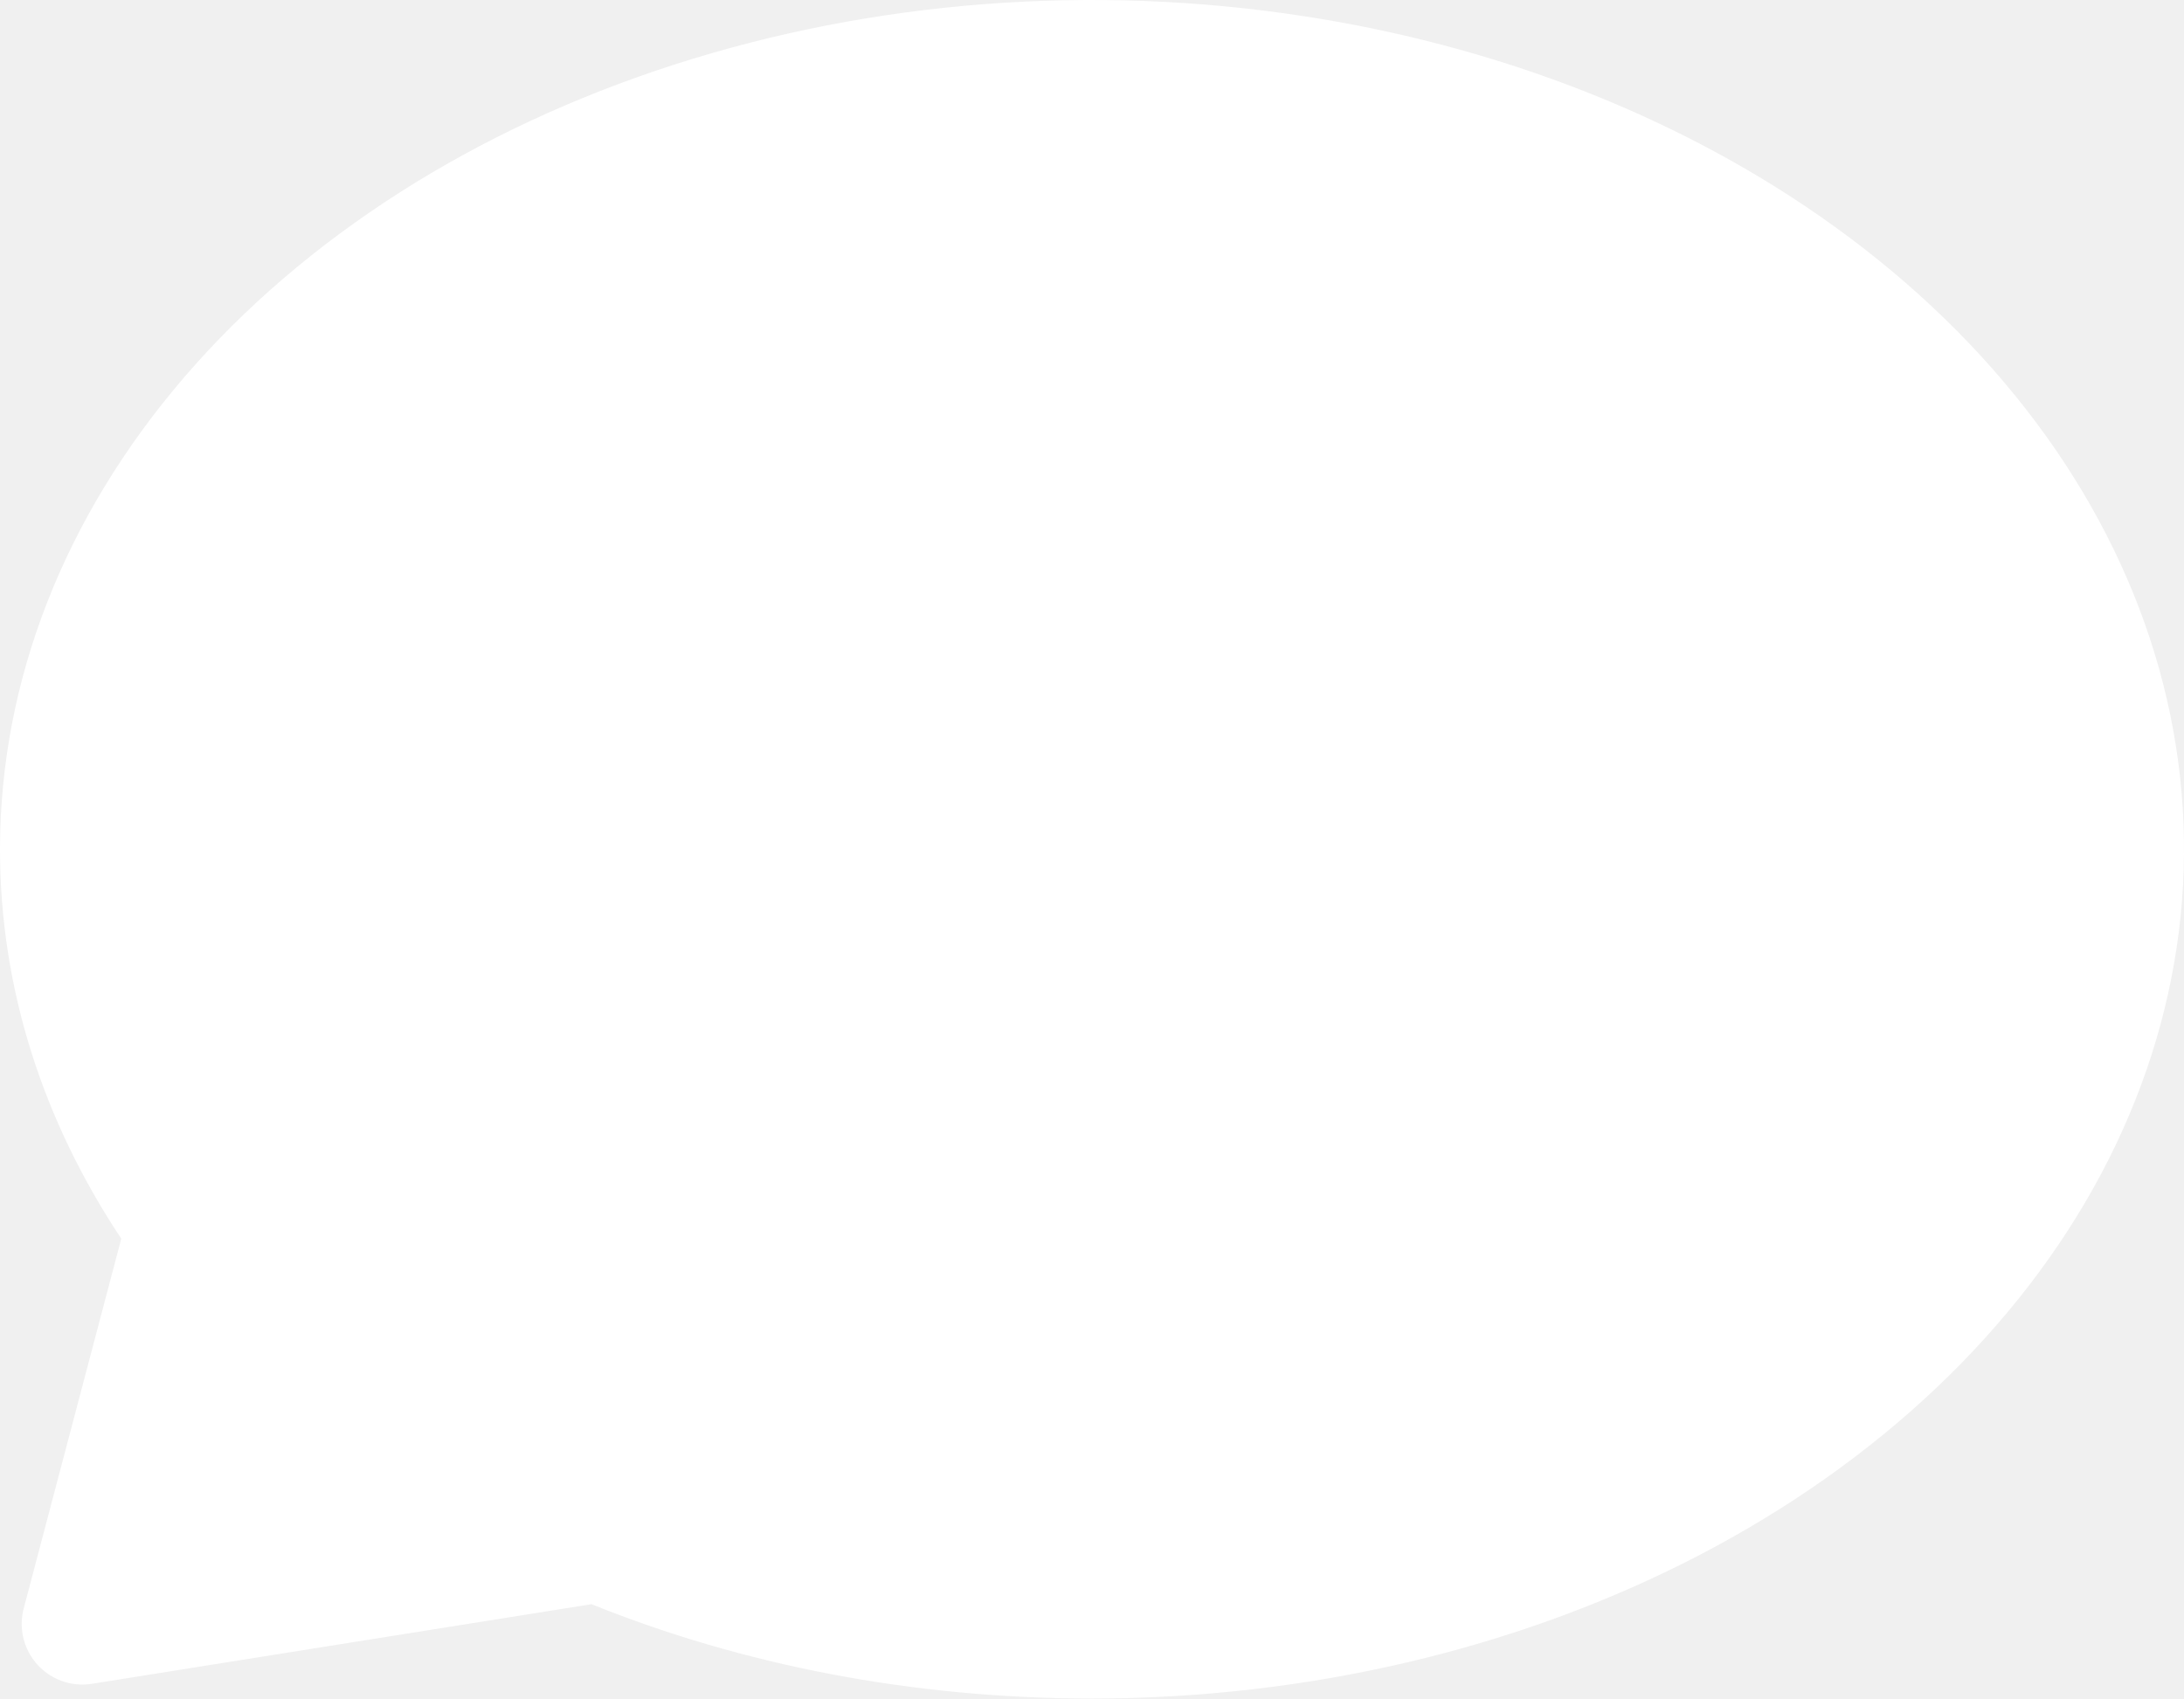
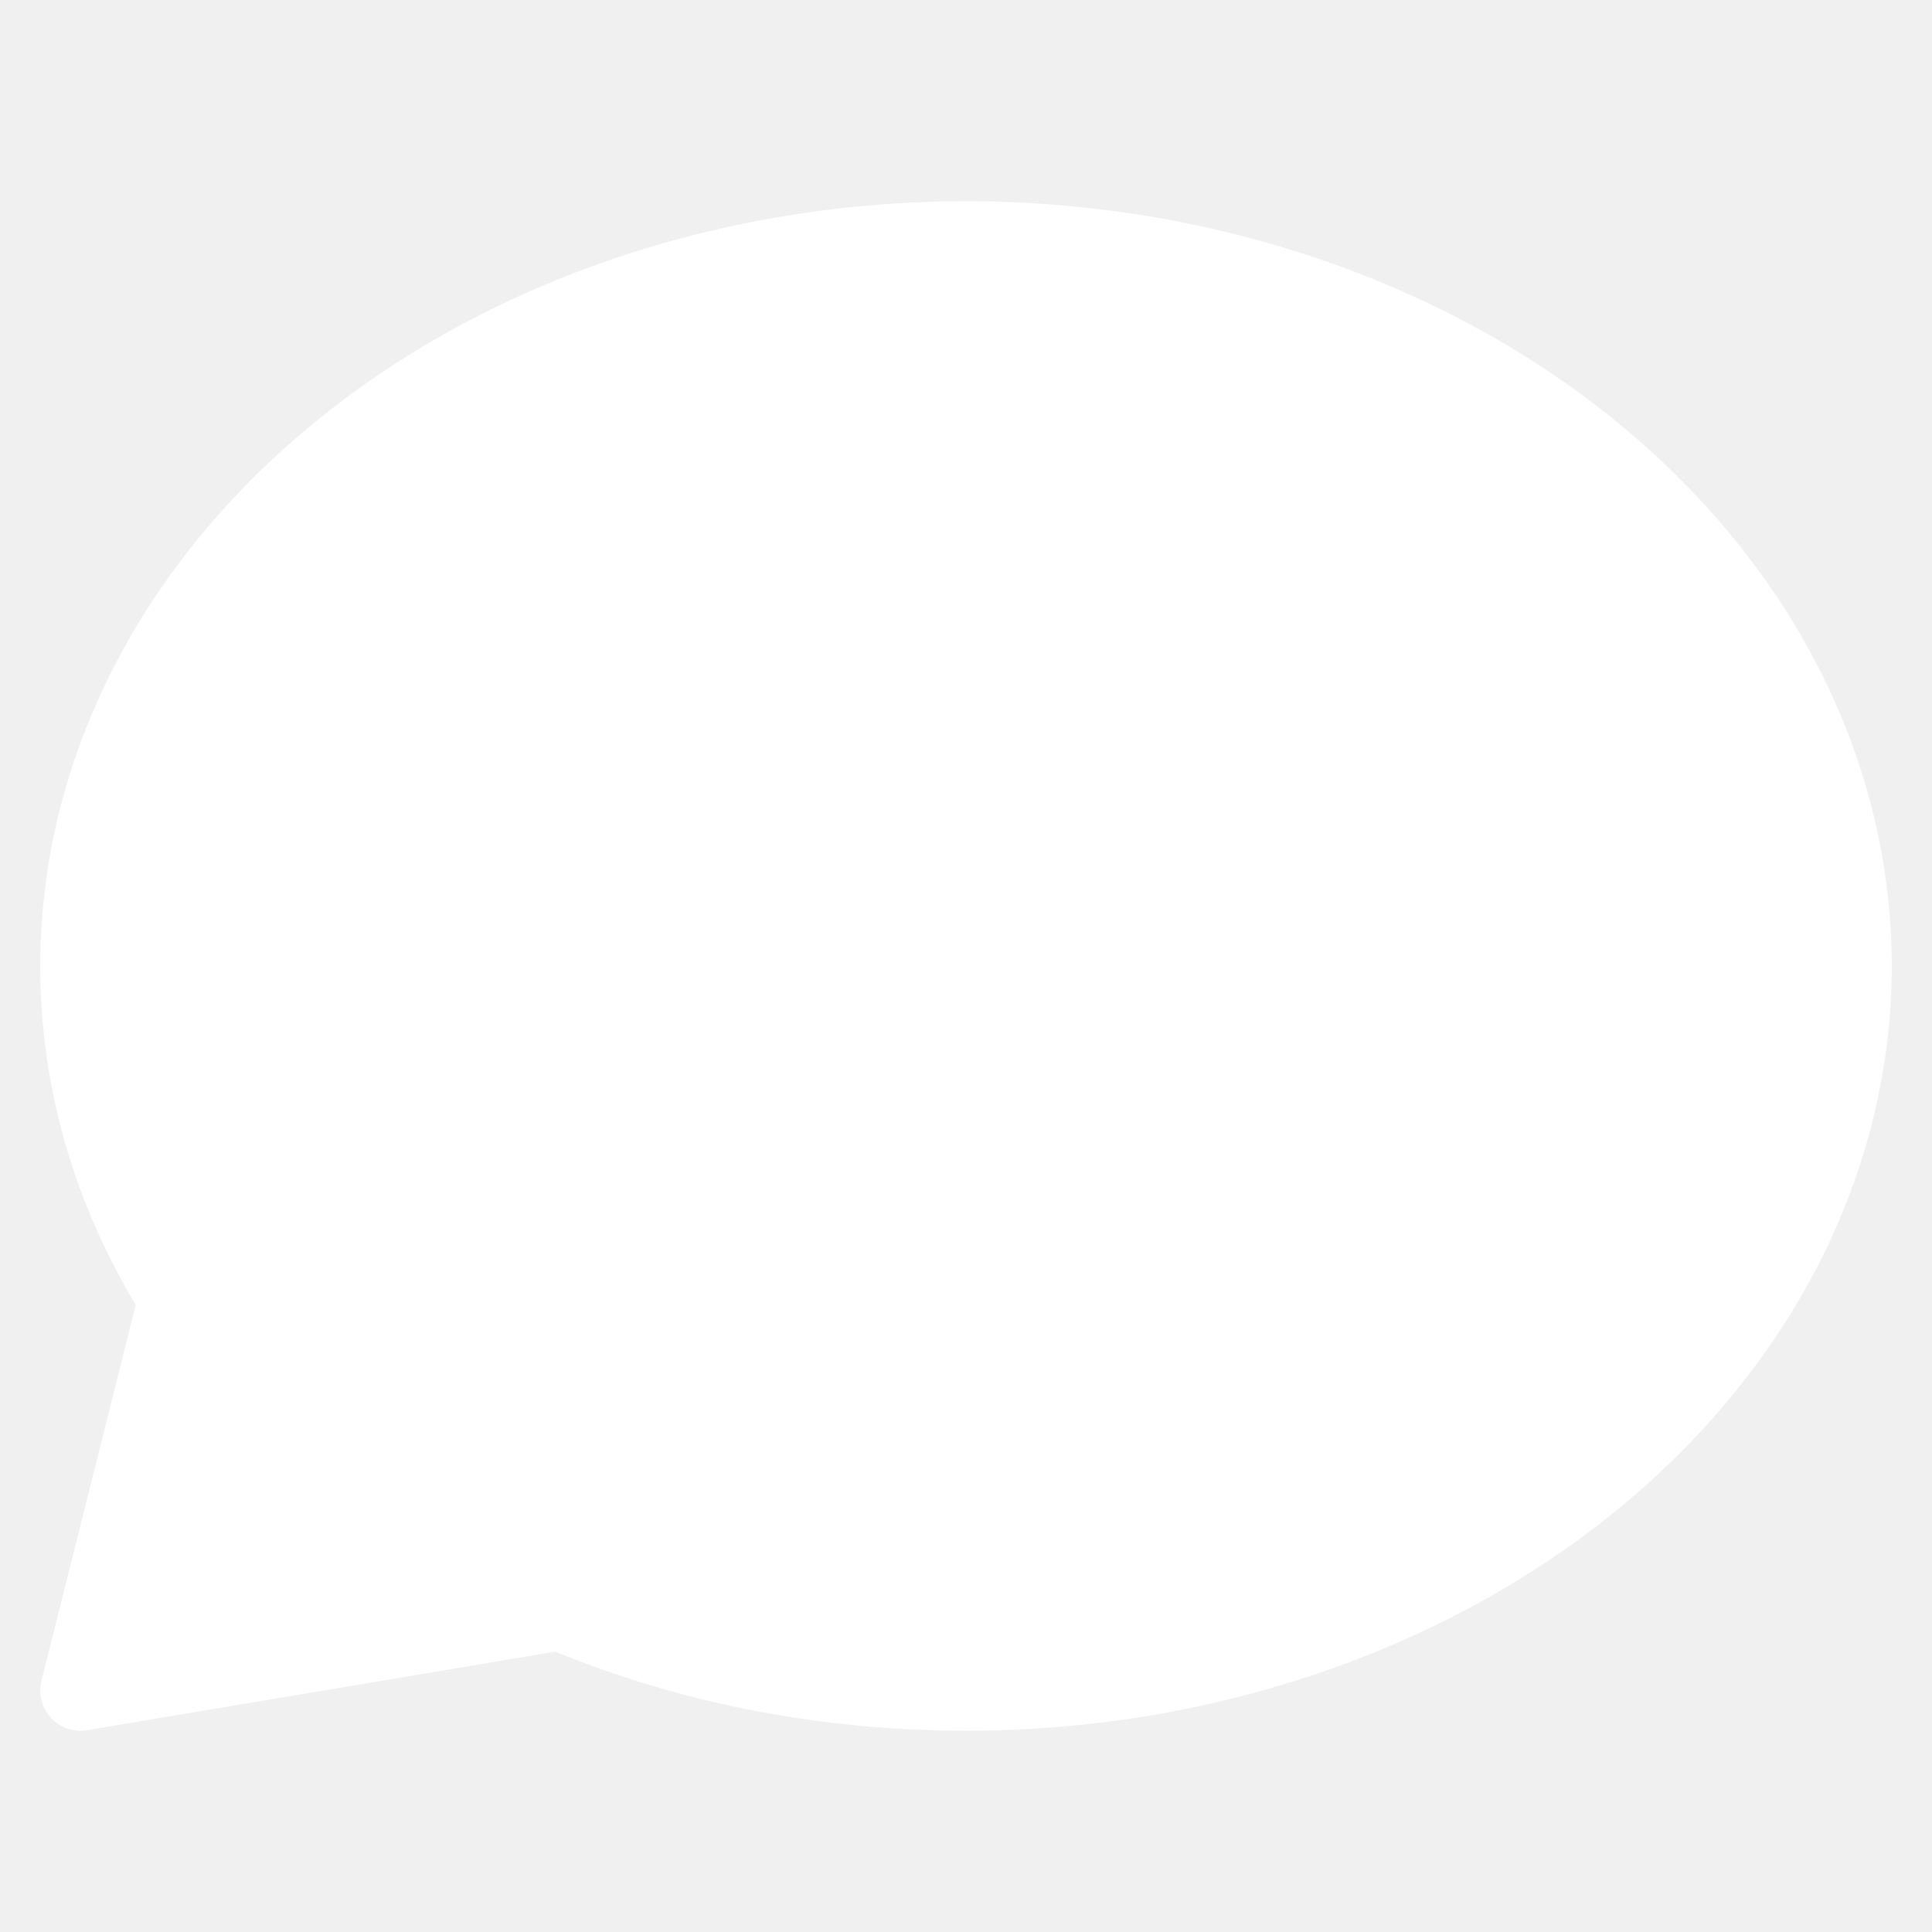
- <svg xmlns="http://www.w3.org/2000/svg" width="18" height="14" viewBox="0 0 18 14" fill="none">
-   <g id="Property 1=Variant2">
-     <path id="Vector" d="M1.483 10.337C1.52 10.199 1.495 10.052 1.416 9.933C0.826 9.046 0.5 8.05 0.5 7C0.5 5.747 0.977 4.507 1.896 3.437C2.817 2.365 4.14 1.514 5.709 1.009C7.278 0.503 9.009 0.37 10.679 0.629C12.35 0.887 13.873 1.524 15.057 2.445C16.241 3.366 17.027 4.522 17.343 5.758C17.658 6.991 17.498 8.271 16.874 9.444C16.247 10.621 15.174 11.647 13.77 12.377C12.366 13.106 10.705 13.5 9 13.5C7.575 13.5 6.235 13.232 5.06 12.758C4.976 12.725 4.884 12.714 4.794 12.729L0.679 13.385L1.483 10.337Z" fill="white" stroke="white" stroke-linecap="round" stroke-linejoin="round" />
-   </g>
+ <svg xmlns="http://www.w3.org/2000/svg" width="24" height="24" viewBox="0 0 24 24" fill="none">
+   <path d="M12 21C14.176 21 16.302 20.472 18.111 19.483C19.92 18.494 21.33 17.089 22.163 15.444C22.995 13.8 23.213 11.99 22.789 10.244C22.364 8.498 21.317 6.895 19.778 5.636C18.24 4.377 16.28 3.52 14.146 3.173C12.012 2.826 9.8 3.004 7.79 3.685C5.78 4.366 4.063 5.52 2.854 7C1.645 8.48 1 10.22 1 12C1 13.488 1.44 14.891 2.222 16.127L1 21L6.956 20C8.467 20.64 10.183 21 12 21Z" fill="white" stroke="white" stroke-linecap="round" stroke-linejoin="round" />
</svg>
